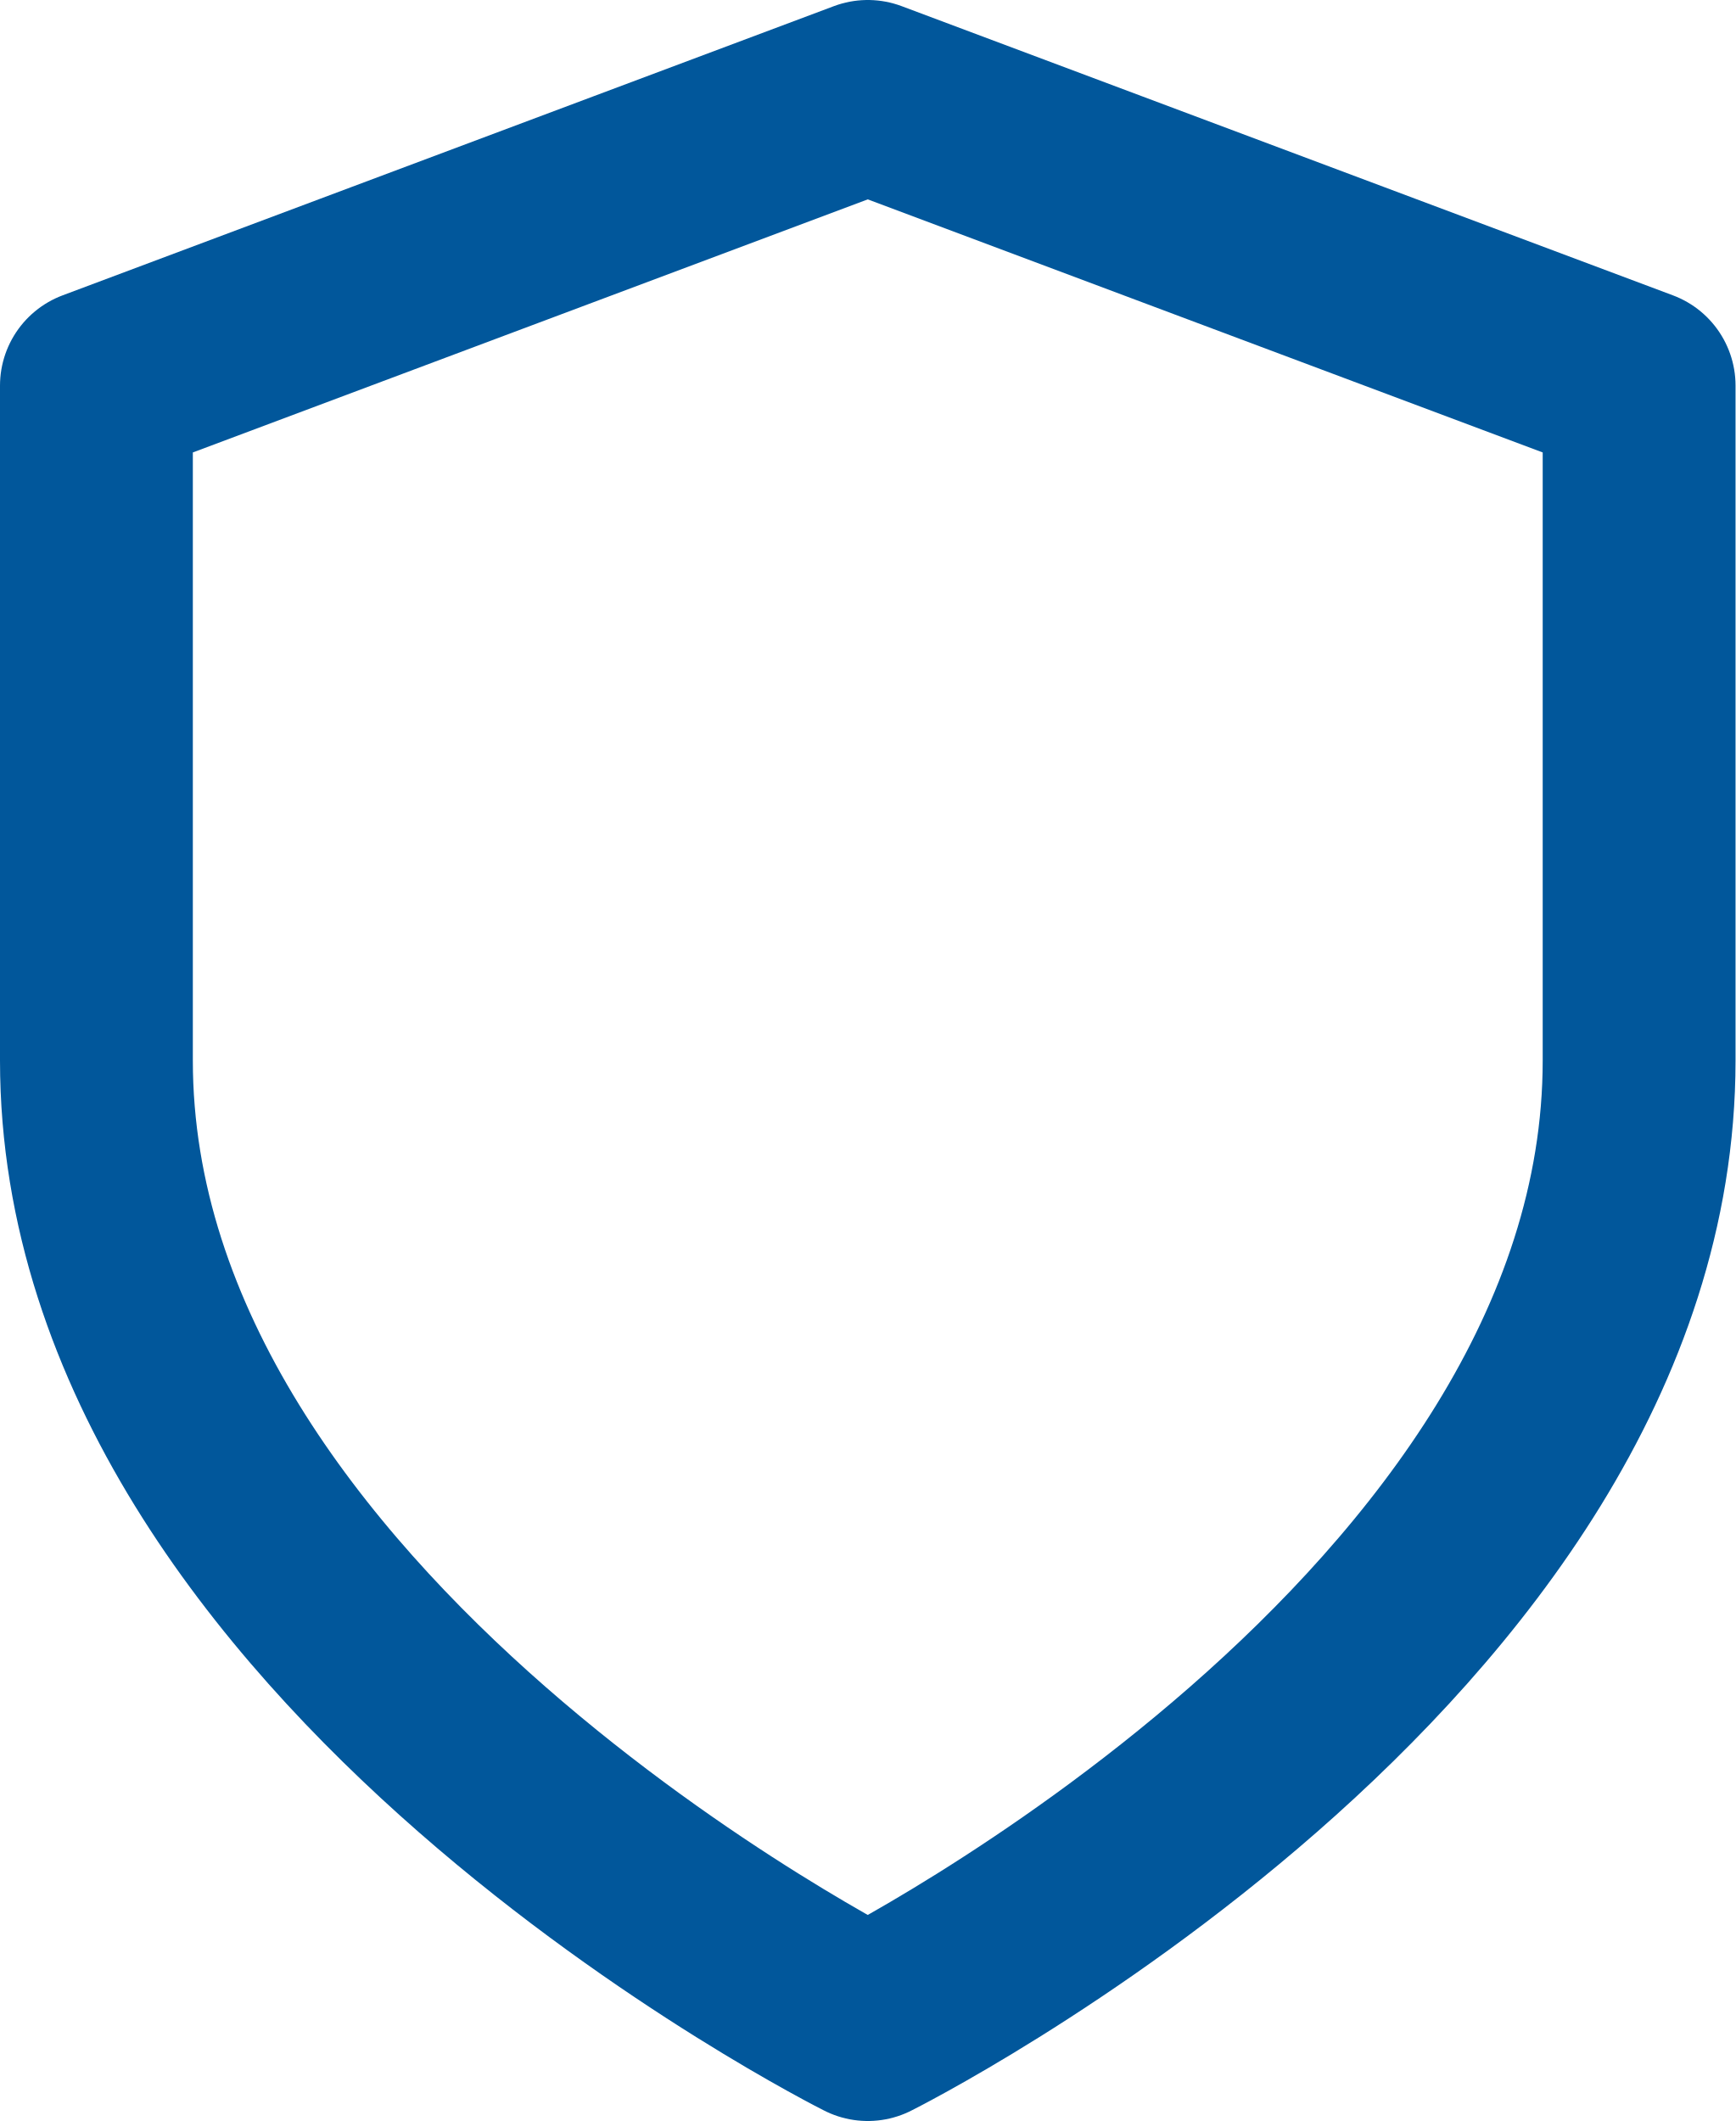
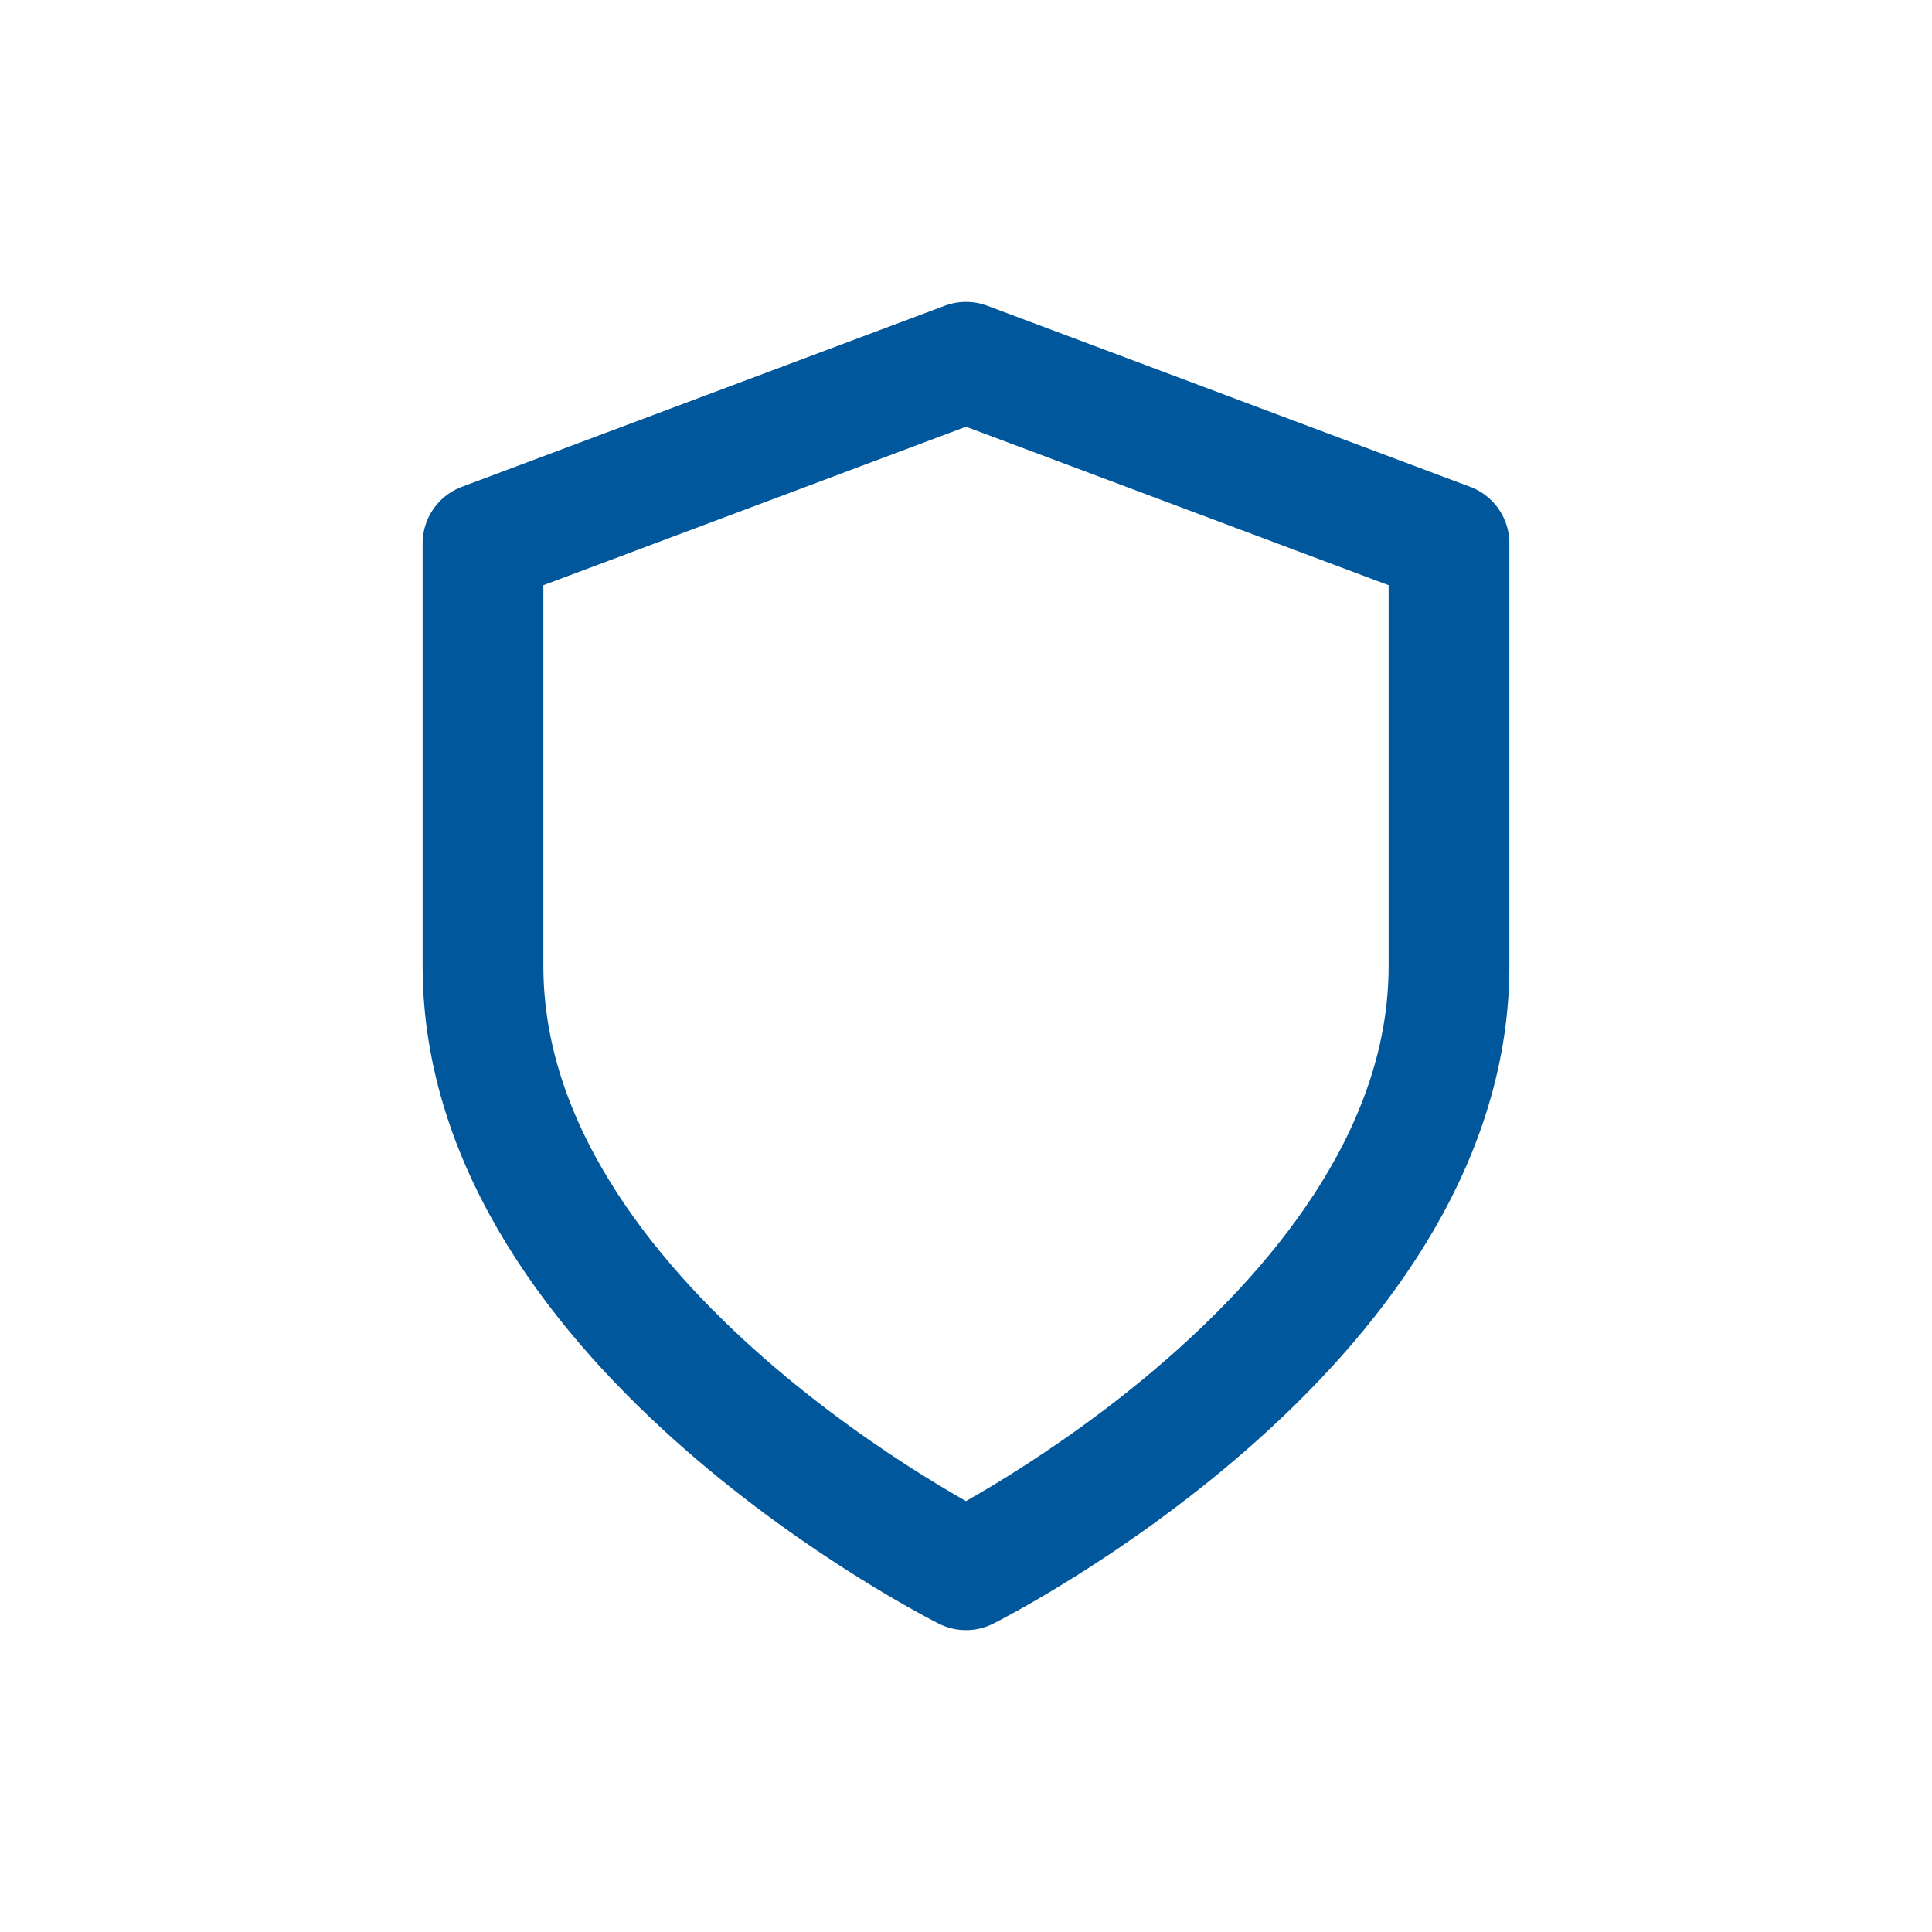
- <svg xmlns="http://www.w3.org/2000/svg" width="18" height="22" viewBox="0 0 18 22" fill="none">
-   <path d="M9 21C9 21 17 17 17 11V4L9 1L1 4V11C1 17 9 21 9 21Z" stroke="#01579B" stroke-width="2" stroke-linecap="round" stroke-linejoin="round" />
+ <svg xmlns="http://www.w3.org/2000/svg" width="32" height="32" viewBox="0 0 32 32" fill="none">
+   <path d="M16 26C16 26 24 22 24 16V9L16 6L8 9V16C8 22 16 26 16 26Z" stroke="#01579B" stroke-width="2" stroke-linecap="round" stroke-linejoin="round" />
</svg>
